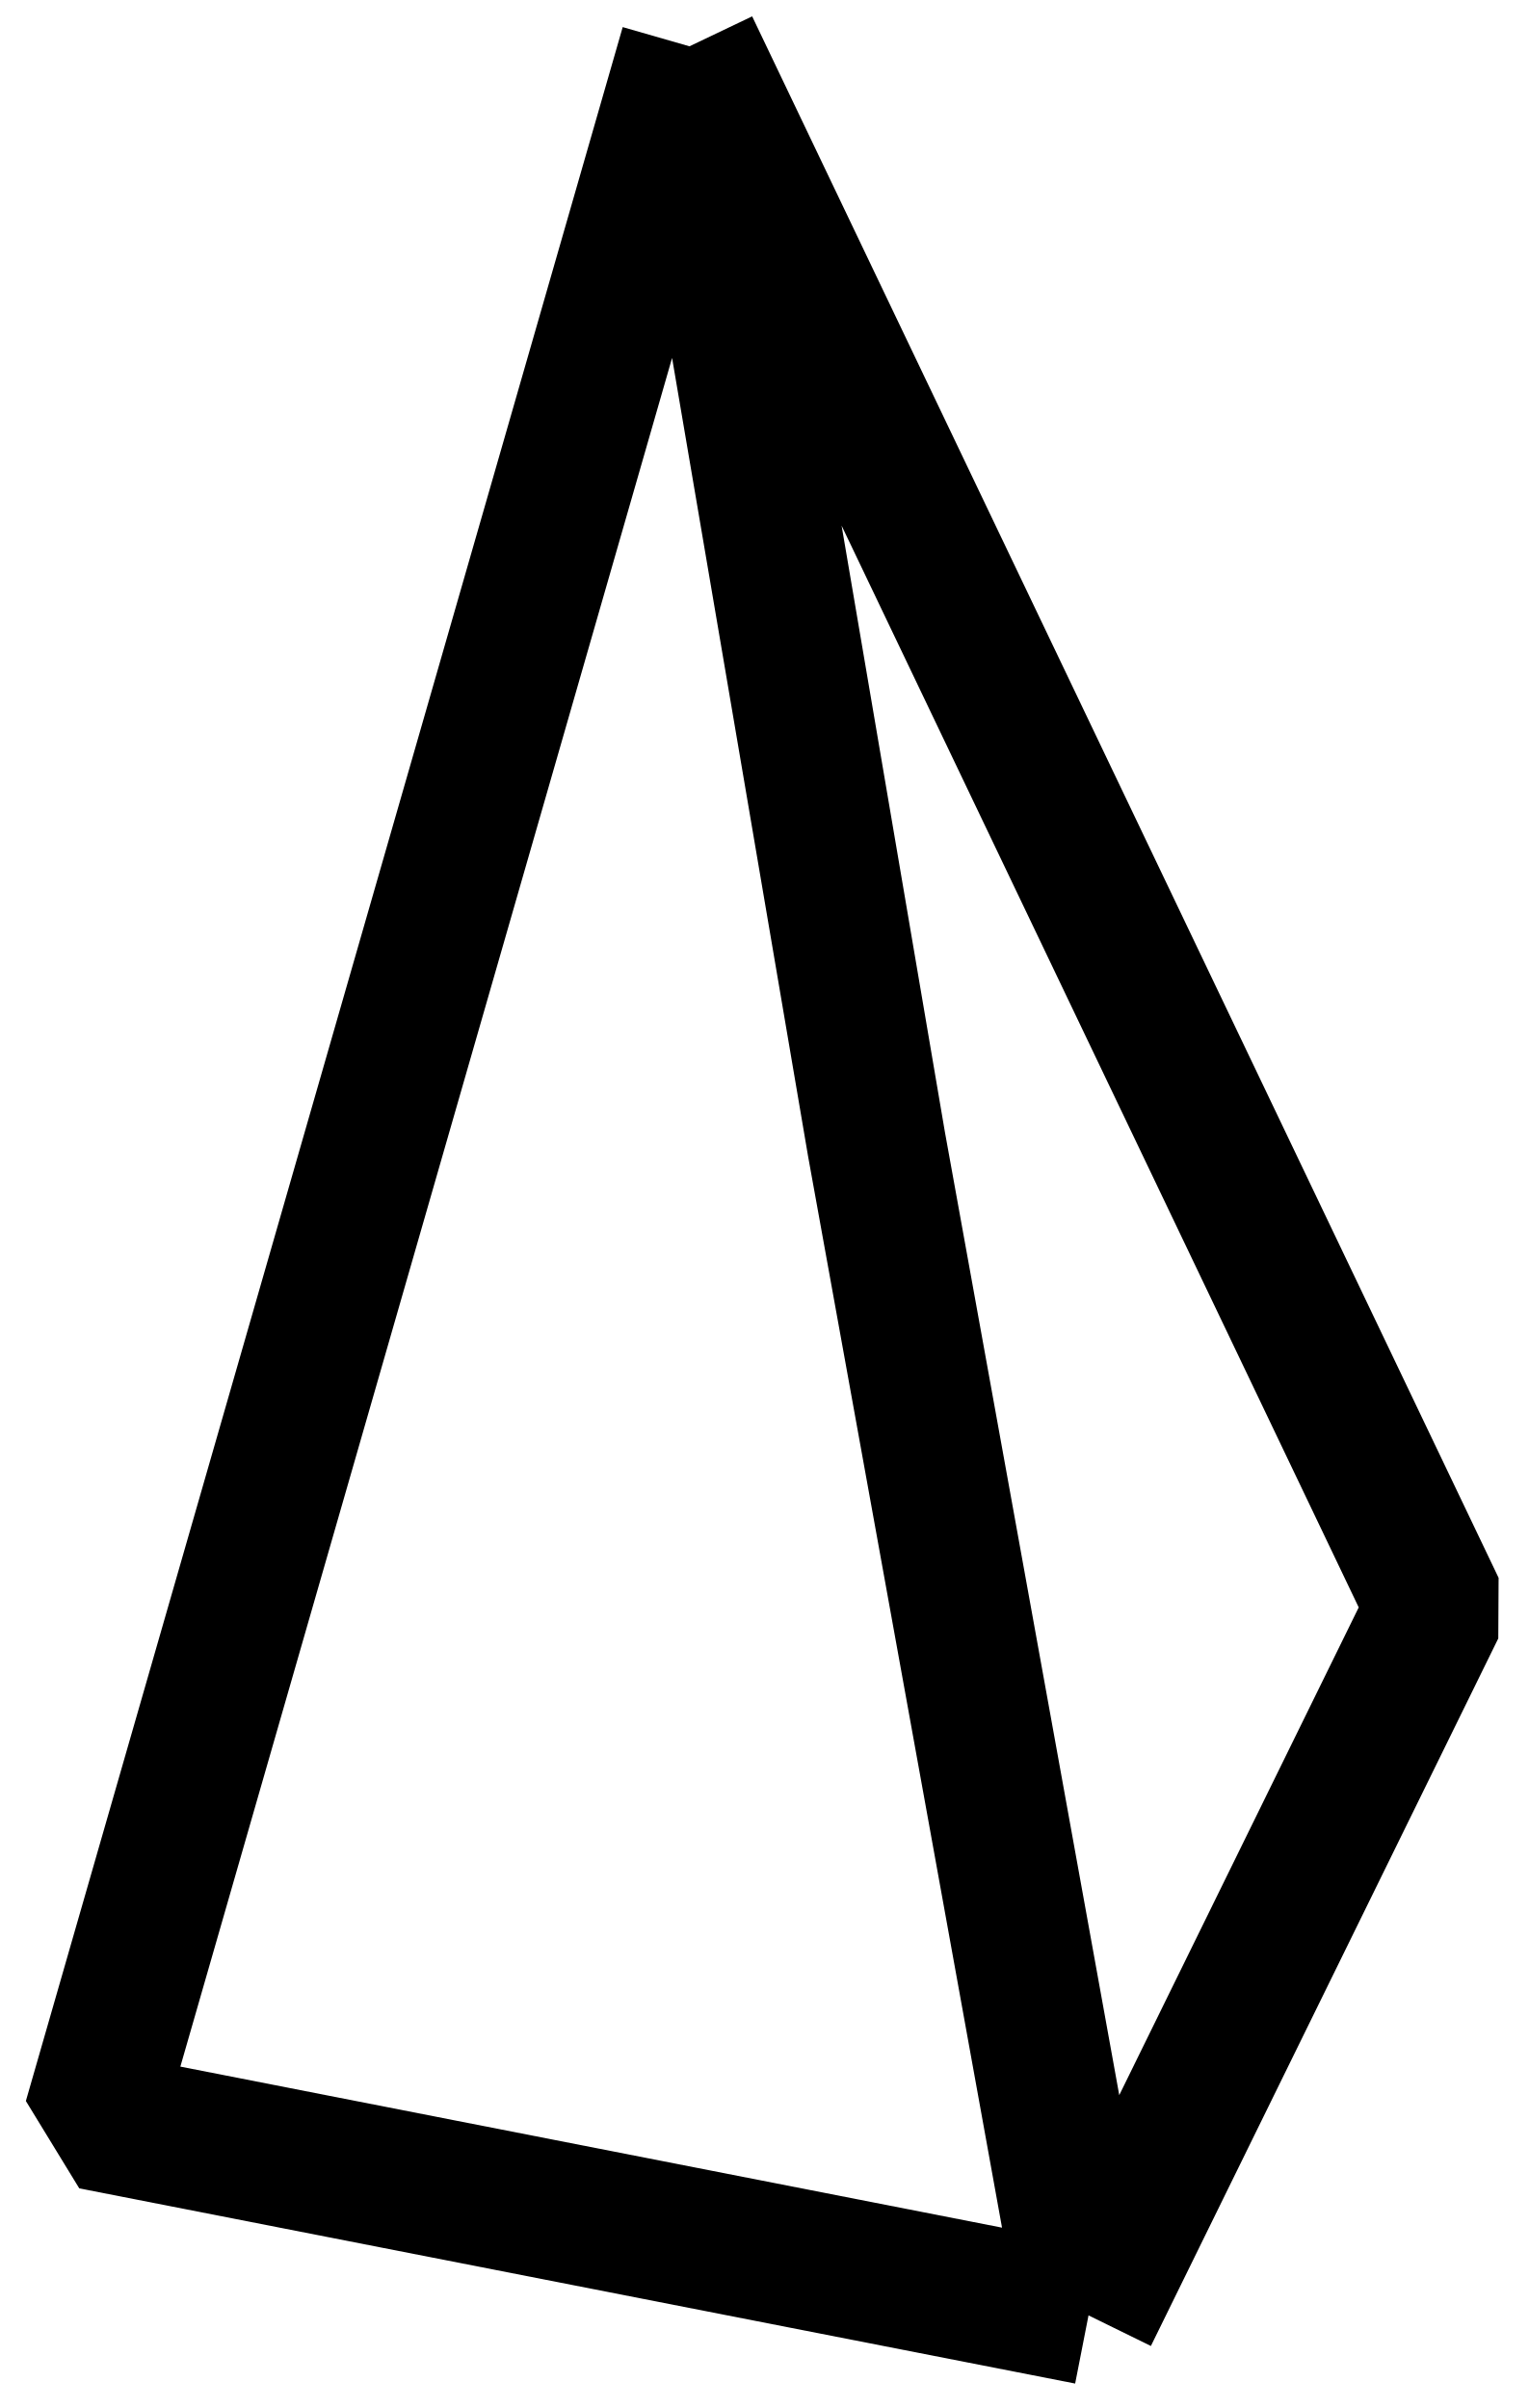
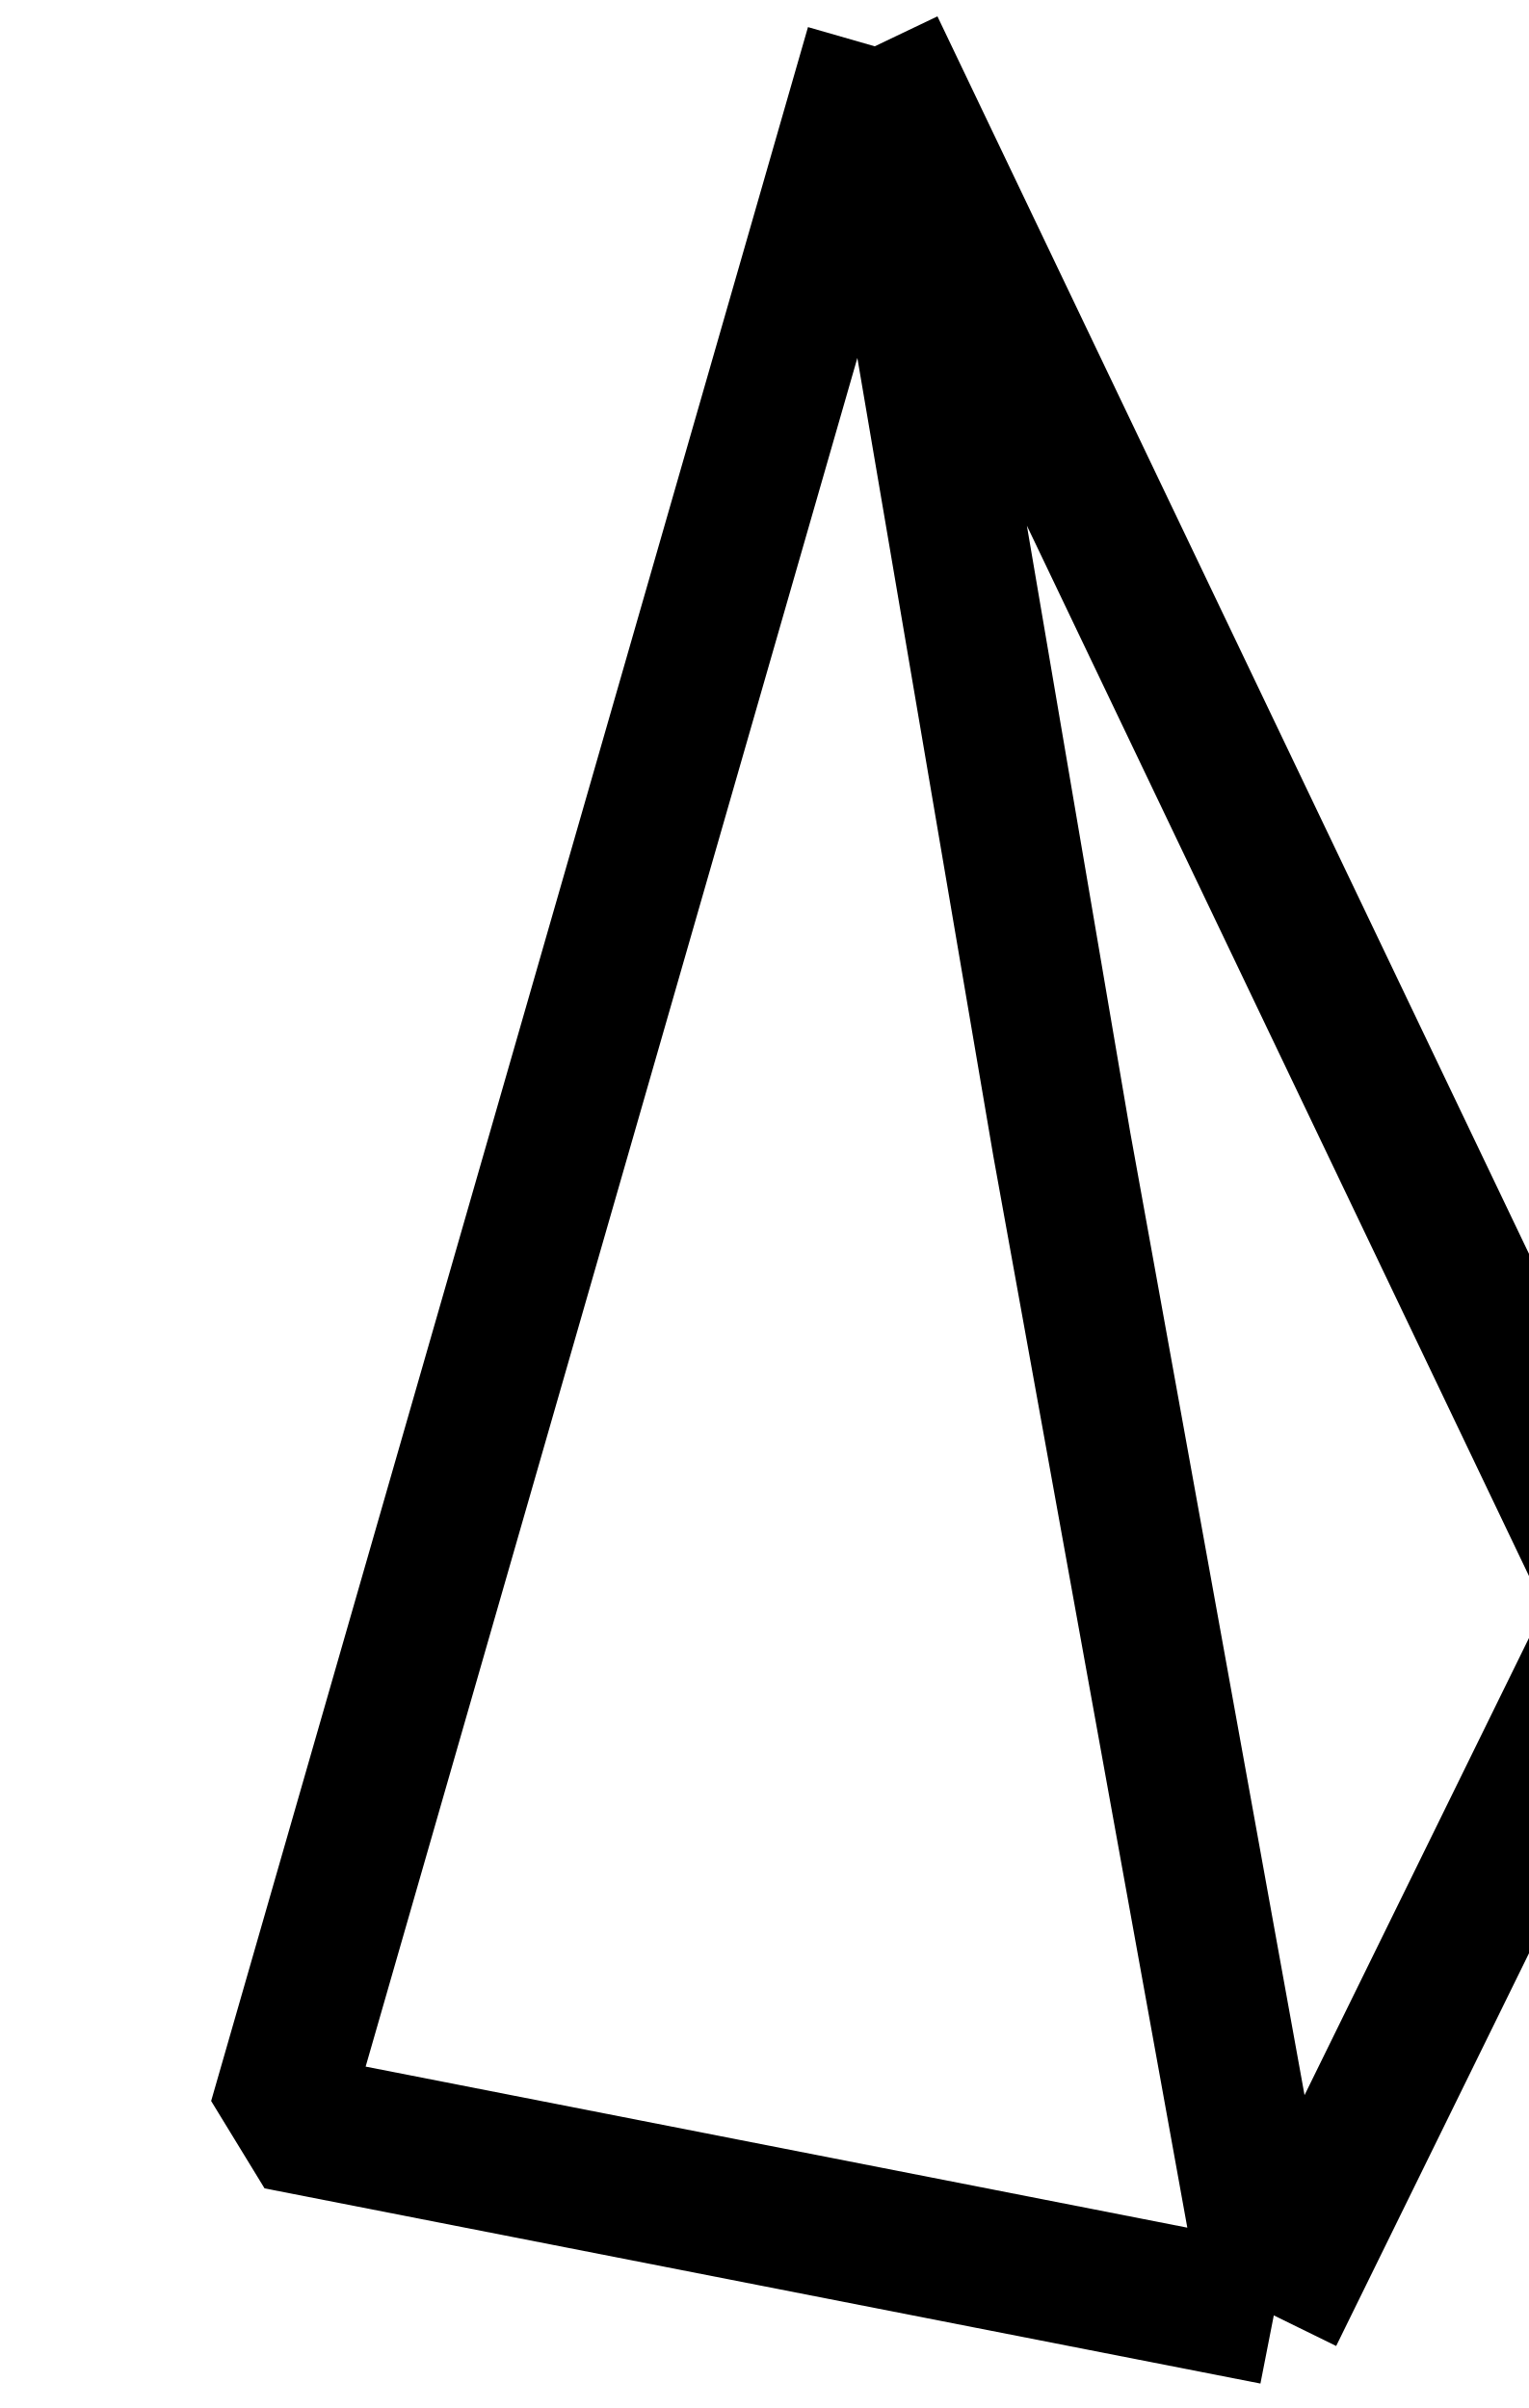
- <svg xmlns="http://www.w3.org/2000/svg" width="33" height="52" viewBox="0 0 33 52" fill="none">
+ <svg xmlns="http://www.w3.org/2000/svg" width="33" height="52" viewBox="-4 0 33 52" fill="none">
  <path d="M14.885 1L2 45.785L23.5 50M14.885 1L31 34.72L23.5 50M14.885 1L18.923 24.71L23.5 50" stroke="black" stroke-width="3" stroke-miterlimit="16" stroke-linejoin="bevel" />
</svg>
